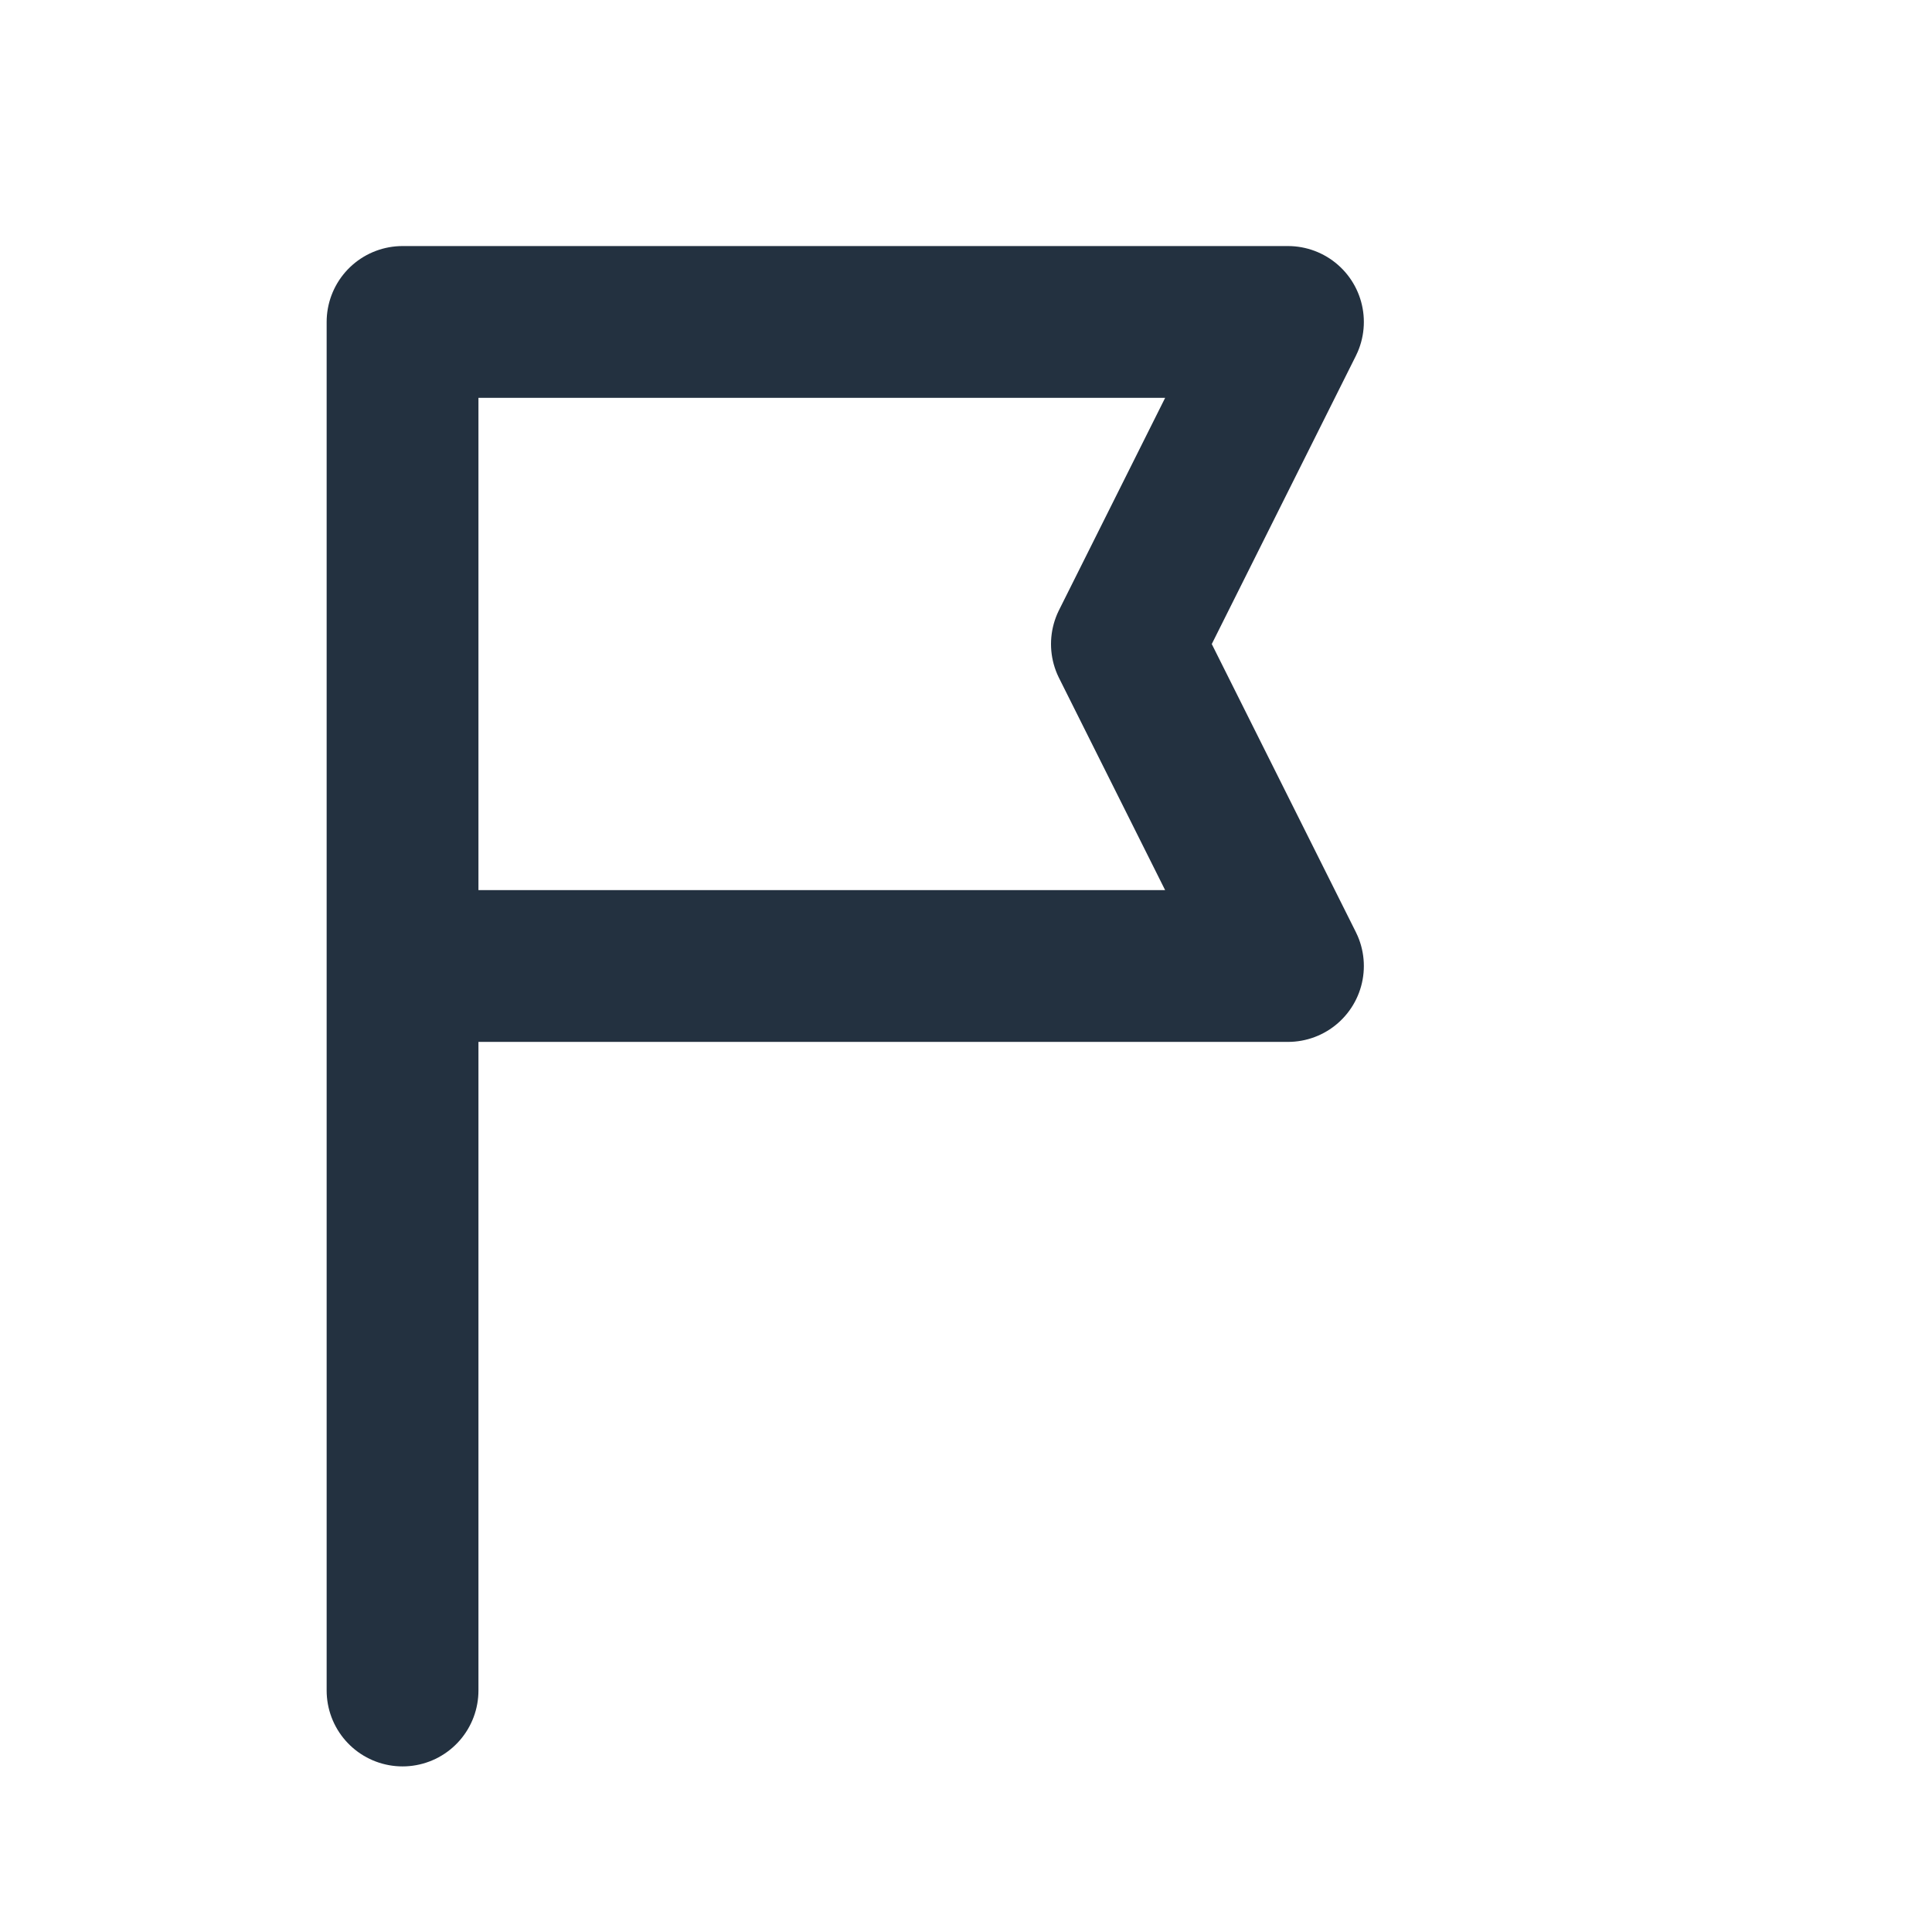
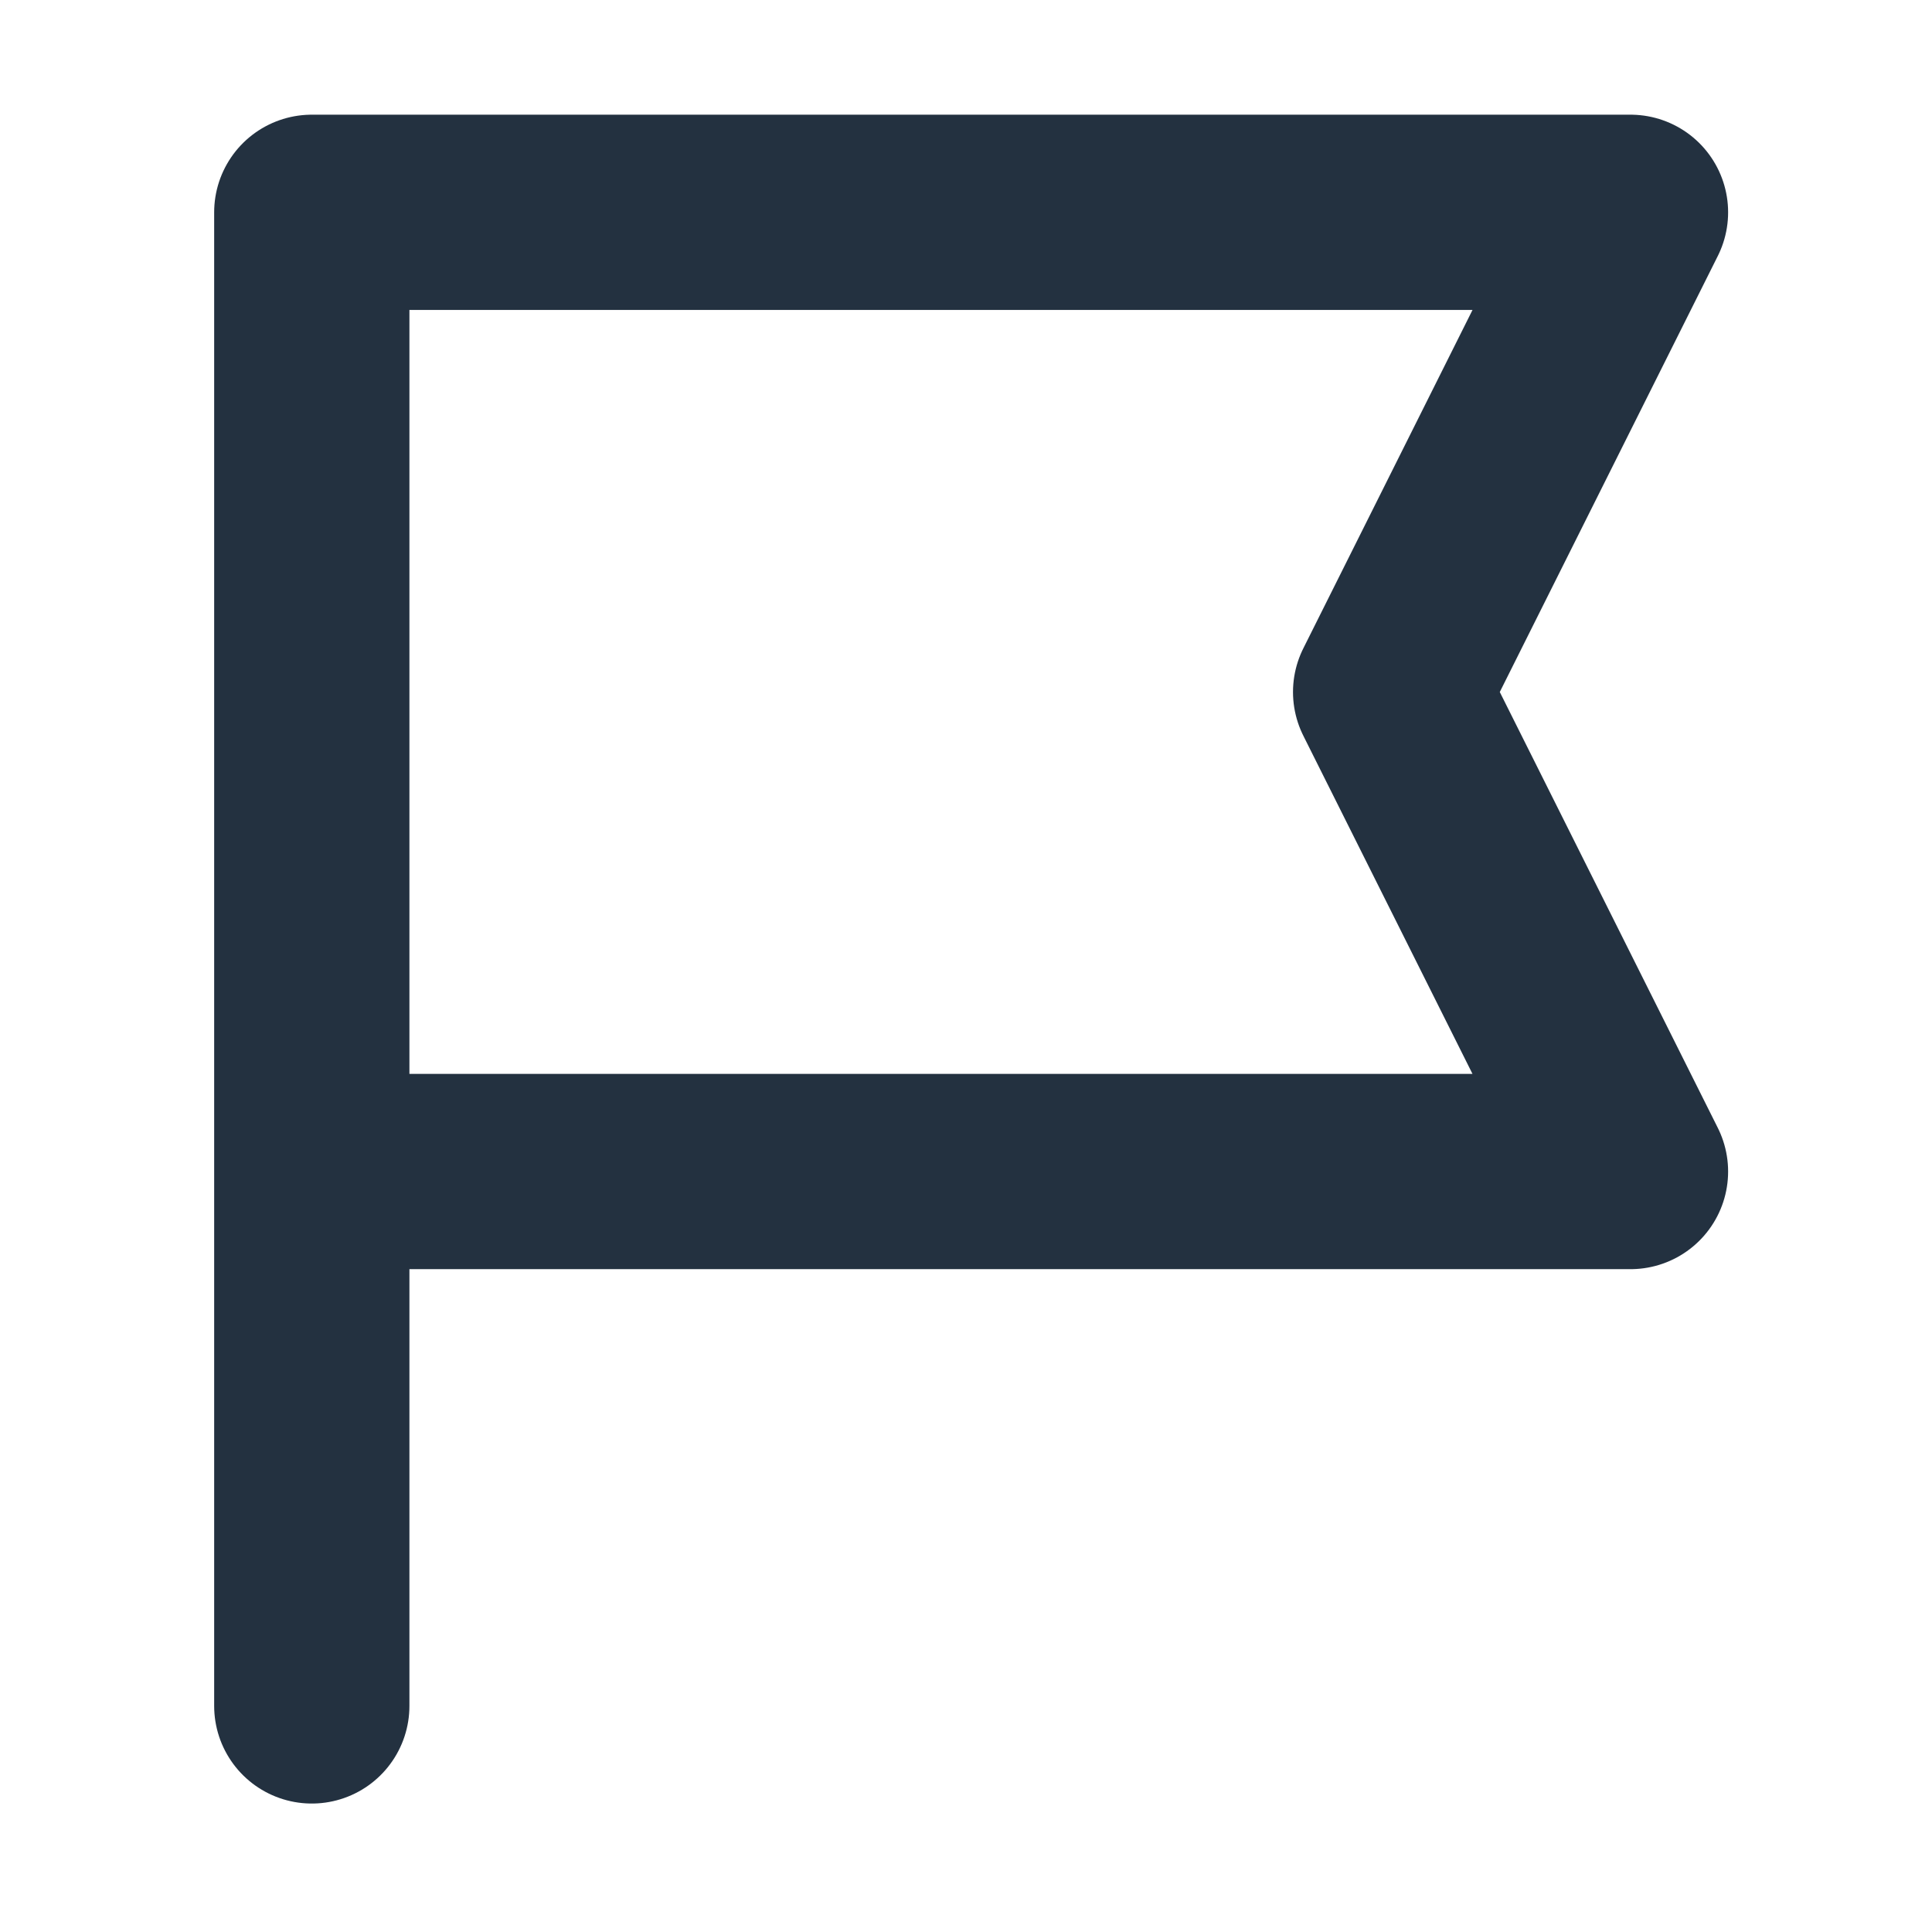
- <svg xmlns="http://www.w3.org/2000/svg" width="20" height="20" viewBox="0 0 14 14" fill="none">
-   <path d="M2.917 12.25V2.333H9.333L8.166 4.667L9.333 7H2.917" stroke="#233140" stroke-width="1.1" stroke-linecap="round" stroke-linejoin="round" />
+ <svg xmlns="http://www.w3.org/2000/svg" width="20" height="20" viewBox="1.4 1.3 9.4 9.4" fill="none">
+   <path d="M2.917 9.6V2.333H9.333L8.166 4.667L9.333 7H2.917" stroke="#233140" stroke-width="0.95" stroke-linecap="round" stroke-linejoin="round" />
</svg>
